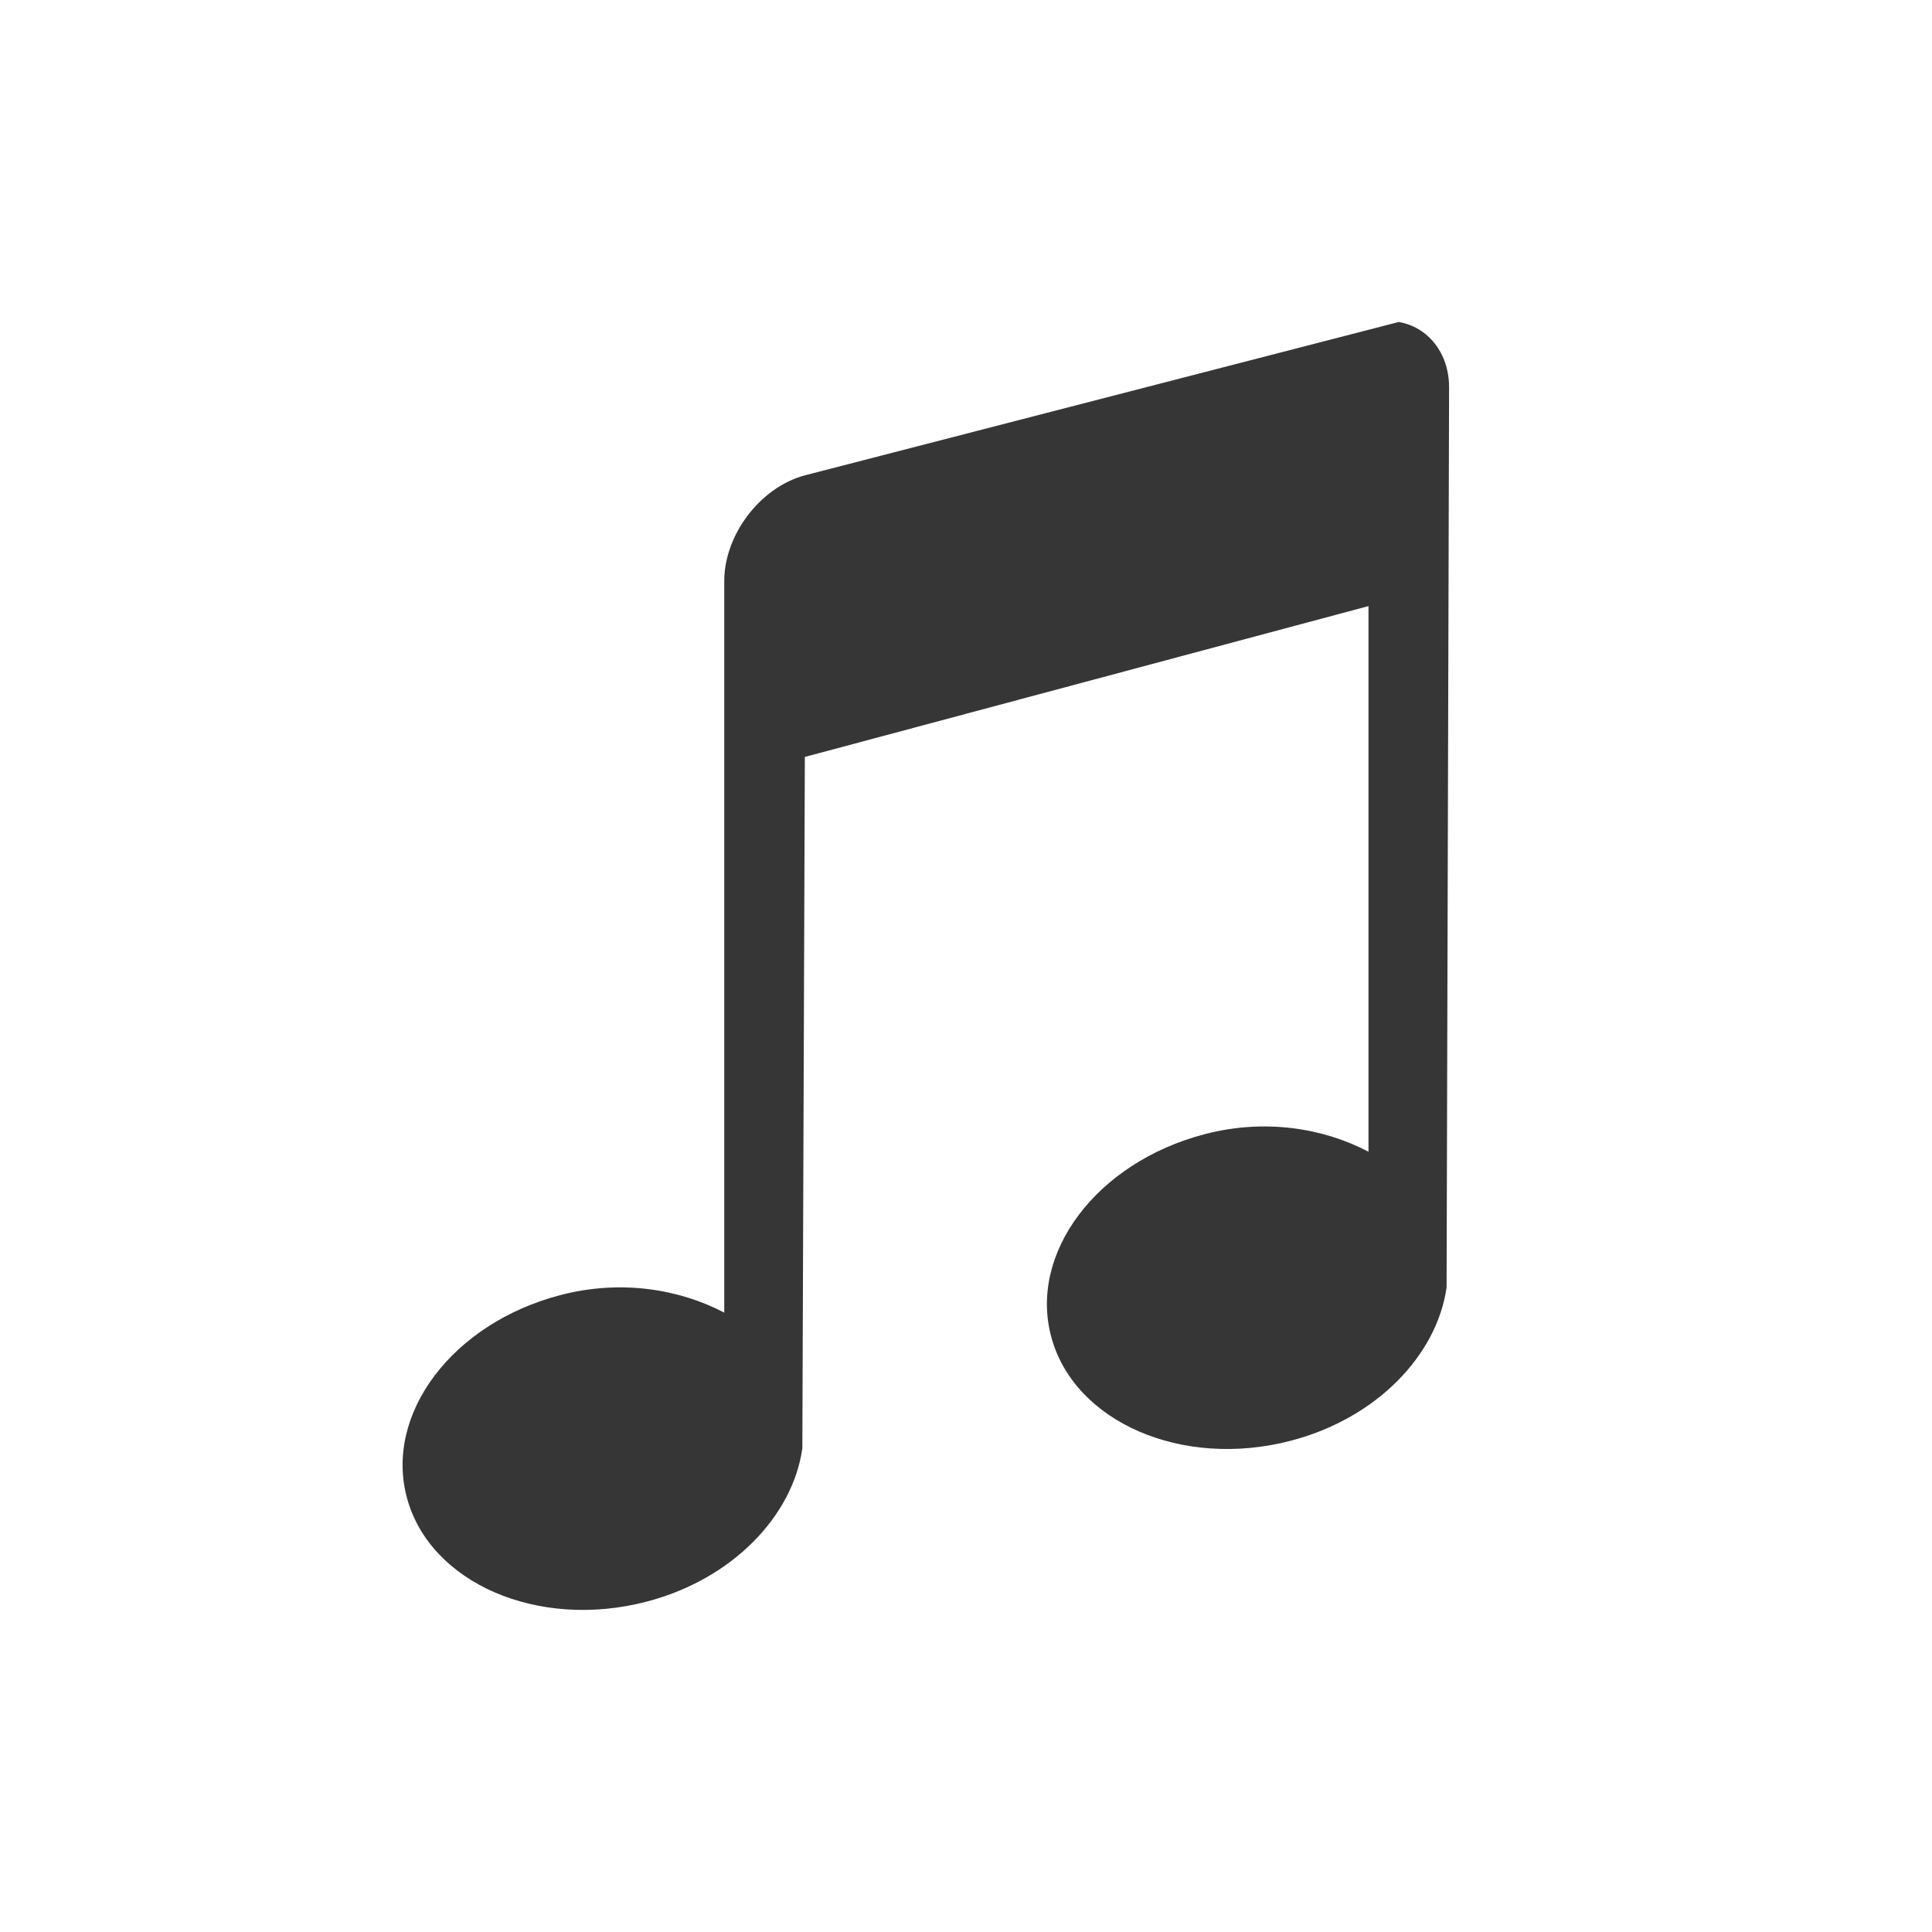
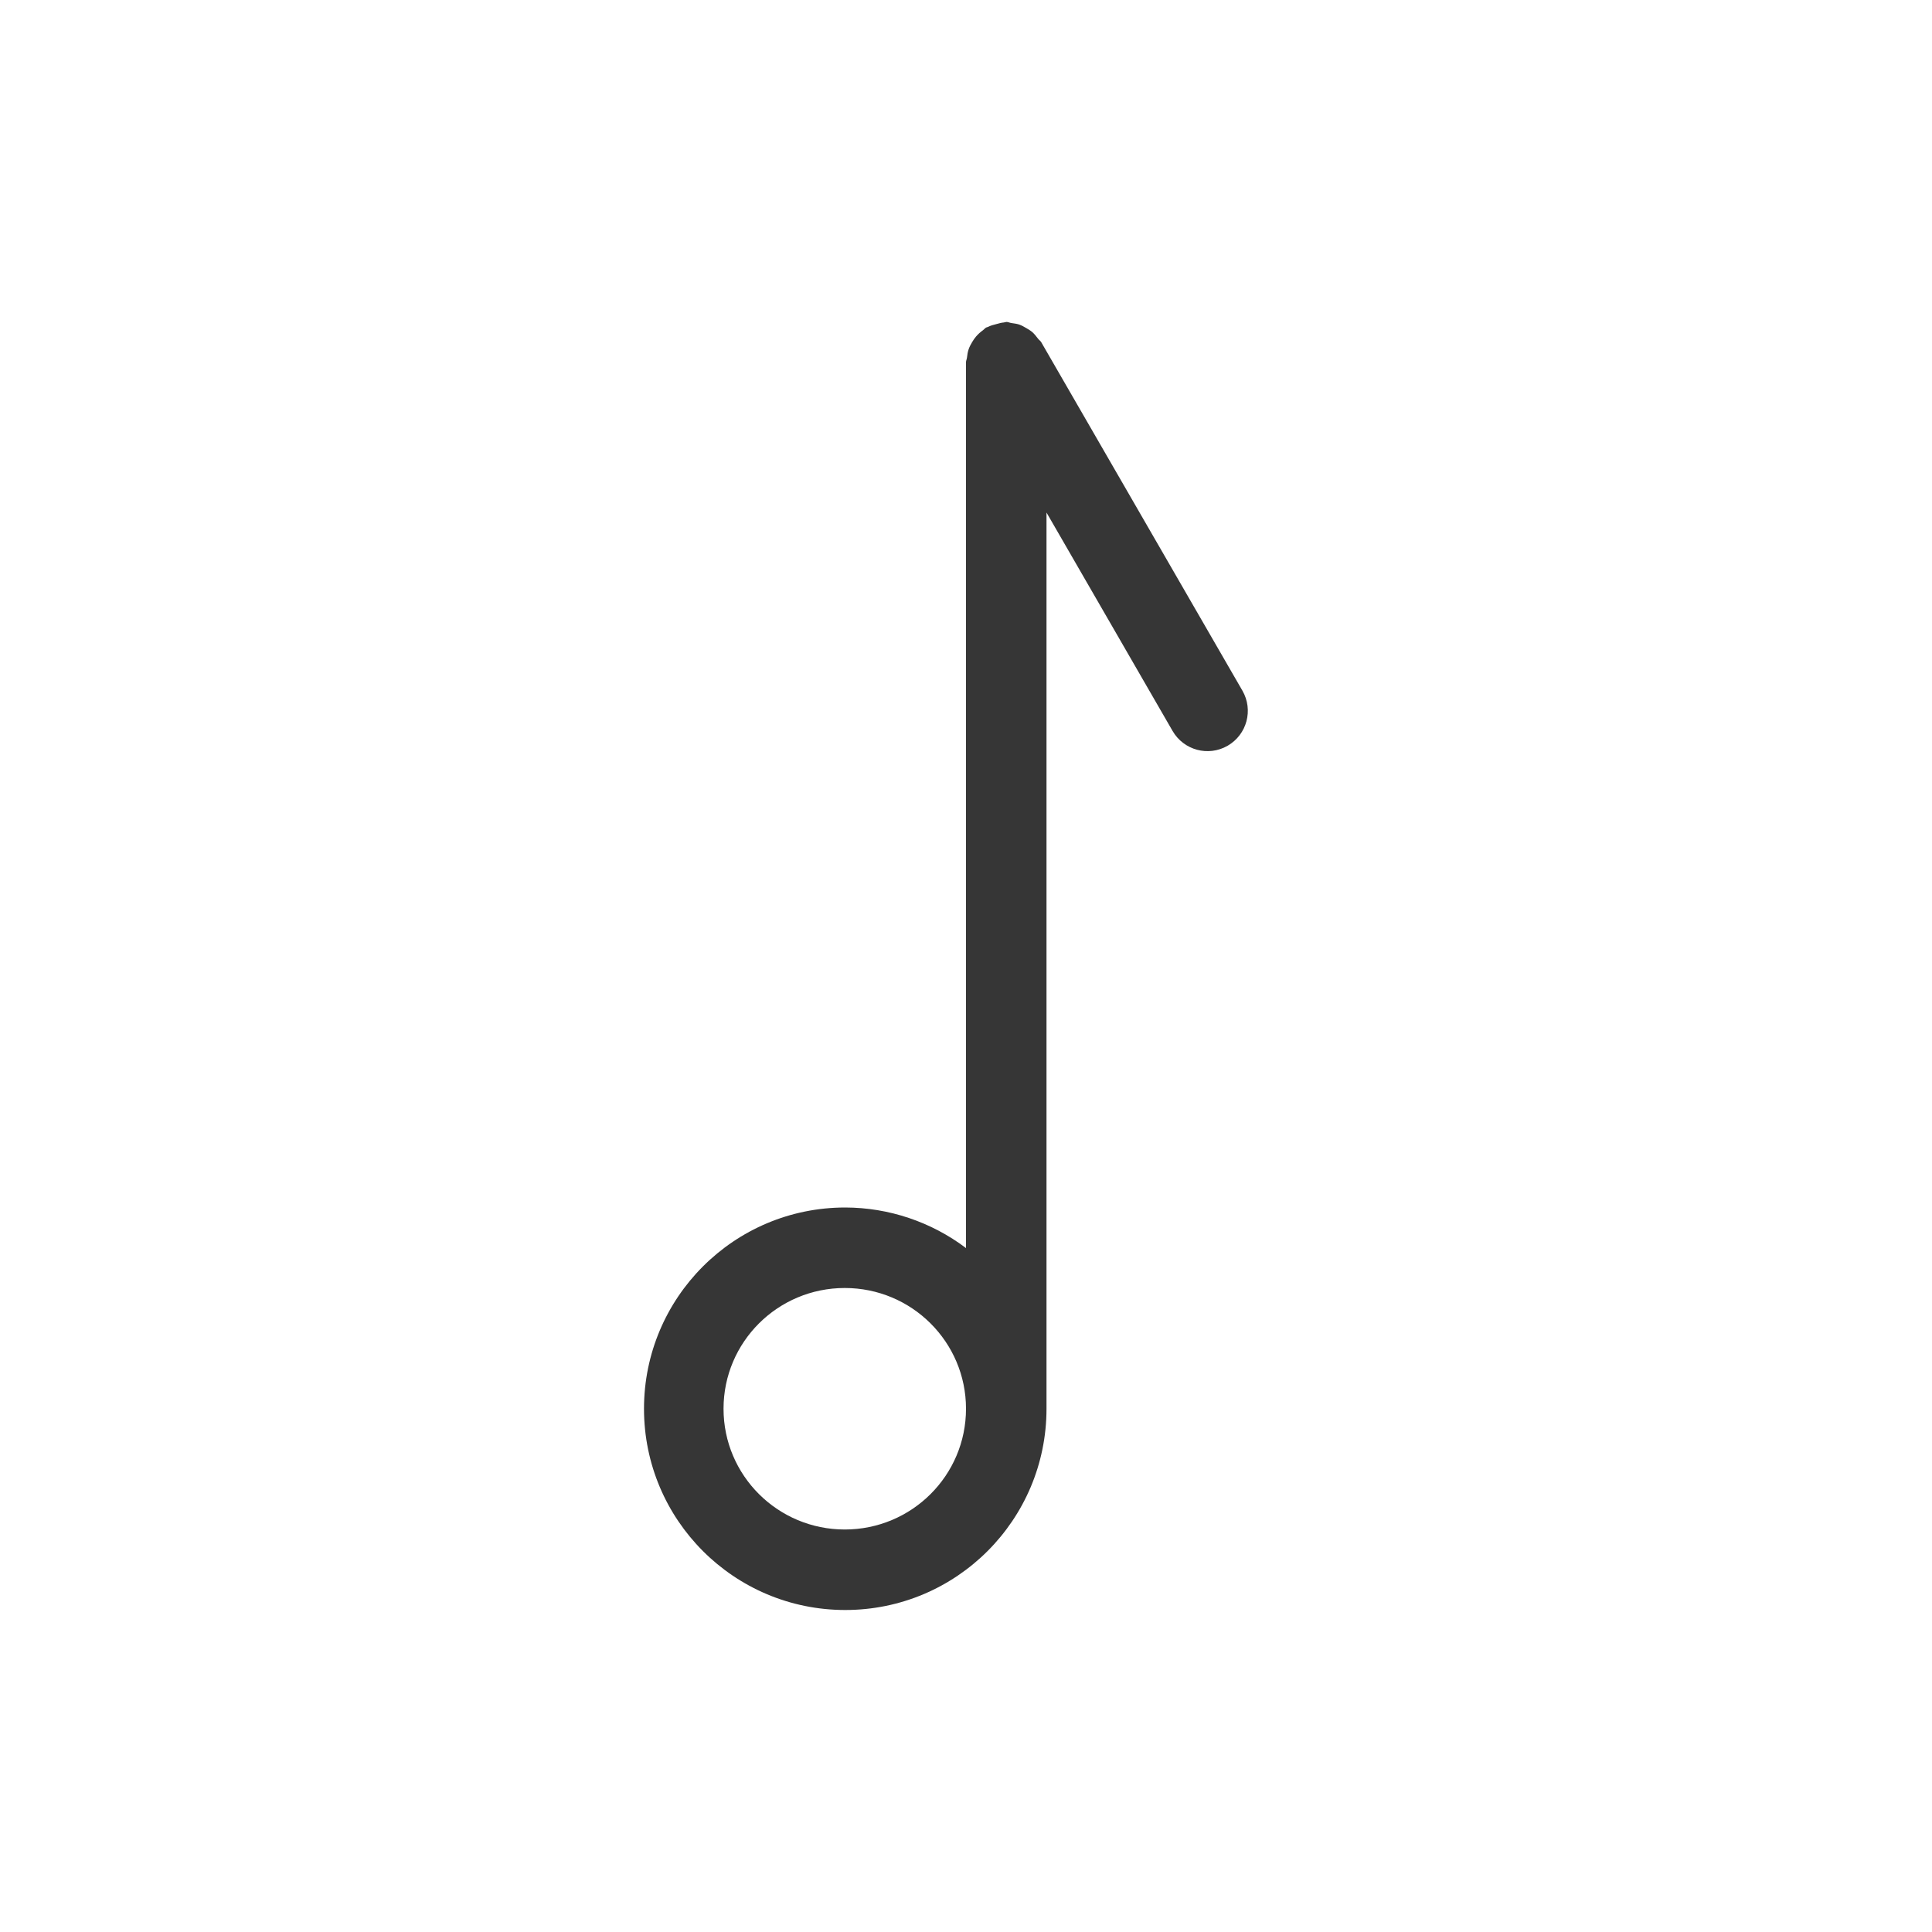
<svg xmlns="http://www.w3.org/2000/svg" width="24" height="24" version="1.1">
  <defs>
-     <style id="current-color-scheme" type="text/css">.ColorScheme-Text { color:#363636; } .ColorScheme-Highlight { color:#5294e2; }</style>
+     <style id="current-color-scheme" type="text/css">.ColorScheme-Text { color:#363636; }</style>
  </defs>
-   <path class="ColorScheme-Text" d="m17.375 4-7.377 1.905c-0.554 0.148-1.001 0.738-1.001 1.312v9.089c-0.562-0.294-1.284-0.413-2.032-0.219-1.35 0.351-2.197 1.484-1.907 2.53 0.289 1.046 1.62 1.631 2.971 1.28 1.077-0.28 1.82-1.071 1.938-1.905l0.031-8.589 7.002-1.874v6.778c-0.562-0.294-1.283-0.413-2.031-0.219-1.35 0.351-2.197 1.484-1.907 2.53 0.289 1.046 1.619 1.631 2.97 1.28 1.077-0.28 1.82-1.071 1.938-1.905l0.031-11.181c0-0.43-0.266-0.752-0.626-0.812z" fill="currentColor" />
+   <path class="ColorScheme-Text" d="m12.5 4c-0.011 0-0.02 0.005-0.031 0.006-0.031 0.002-0.061 0.012-0.092 0.02-0.036 0.009-0.071 0.018-0.104 0.035-0.008 0.004-0.016 0.004-0.023 0.008-0.016 0.009-0.025 0.023-0.039 0.033-0.032 0.023-0.06 0.048-0.086 0.078-0.019 0.022-0.034 0.045-0.049 0.07-0.017 0.029-0.032 0.056-0.043 0.088-0.012 0.035-0.017 0.069-0.021 0.105-0.002 0.019-0.012 0.037-0.012 0.057v11.004c-0.432-0.326-0.959-0.503-1.5-0.504-1.381 0-2.5 1.119-2.5 2.5s1.119 2.5 2.5 2.5c1.381 0 2.5-1.119 2.5-2.5v-11.133l1.566 2.713c0.139 0.24 0.444 0.322 0.684 0.184 0.24-0.139 0.322-0.444 0.184-0.684l-2.5-4.33c-0.011-0.018-0.029-0.028-0.041-0.045-0.022-0.029-0.043-0.056-0.07-0.08-0.022-0.019-0.046-0.032-0.07-0.047-0.03-0.018-0.06-0.035-0.094-0.047-0.031-0.01-0.062-0.013-0.094-0.018-0.022-0.003-0.042-0.014-0.064-0.014zm-2.006 12c0.832-1.29e-4 1.506 0.671 1.506 1.5s-0.674 1.5-1.506 1.5c-0.832 1.29e-4 -1.506-0.671-1.506-1.5s0.674-1.5 1.506-1.5z" fill="currentColor" />
</svg>
